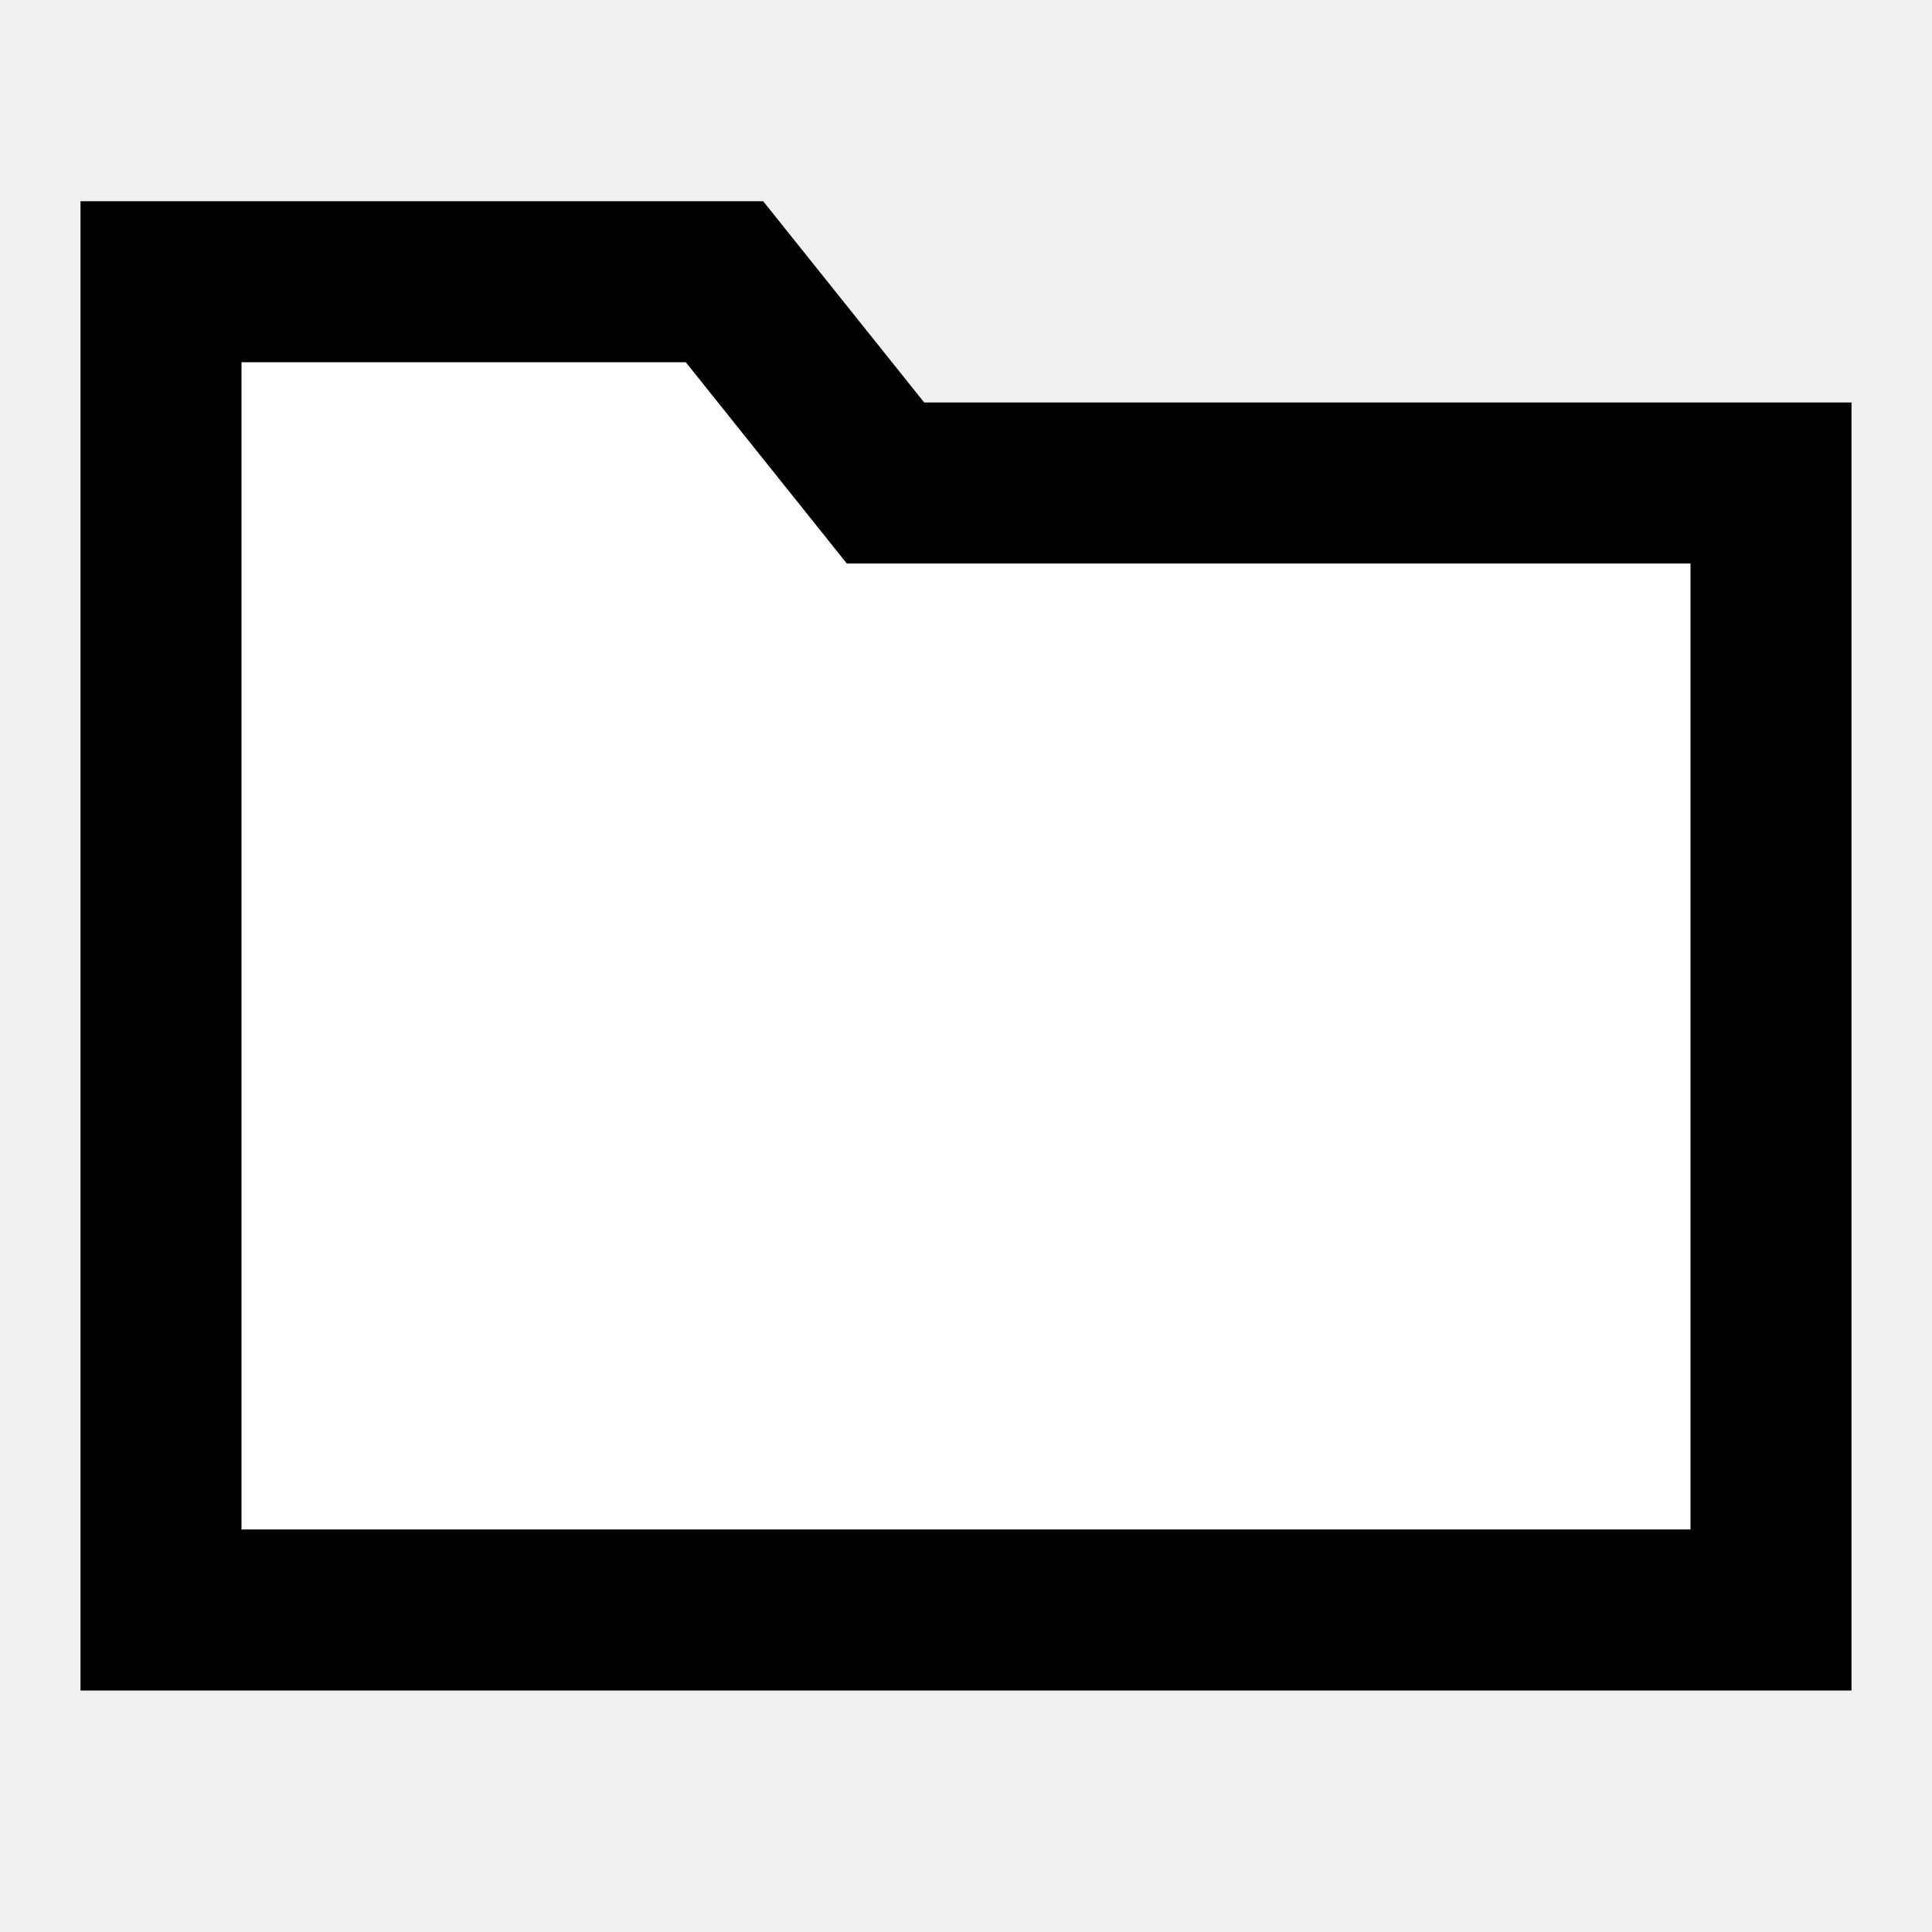
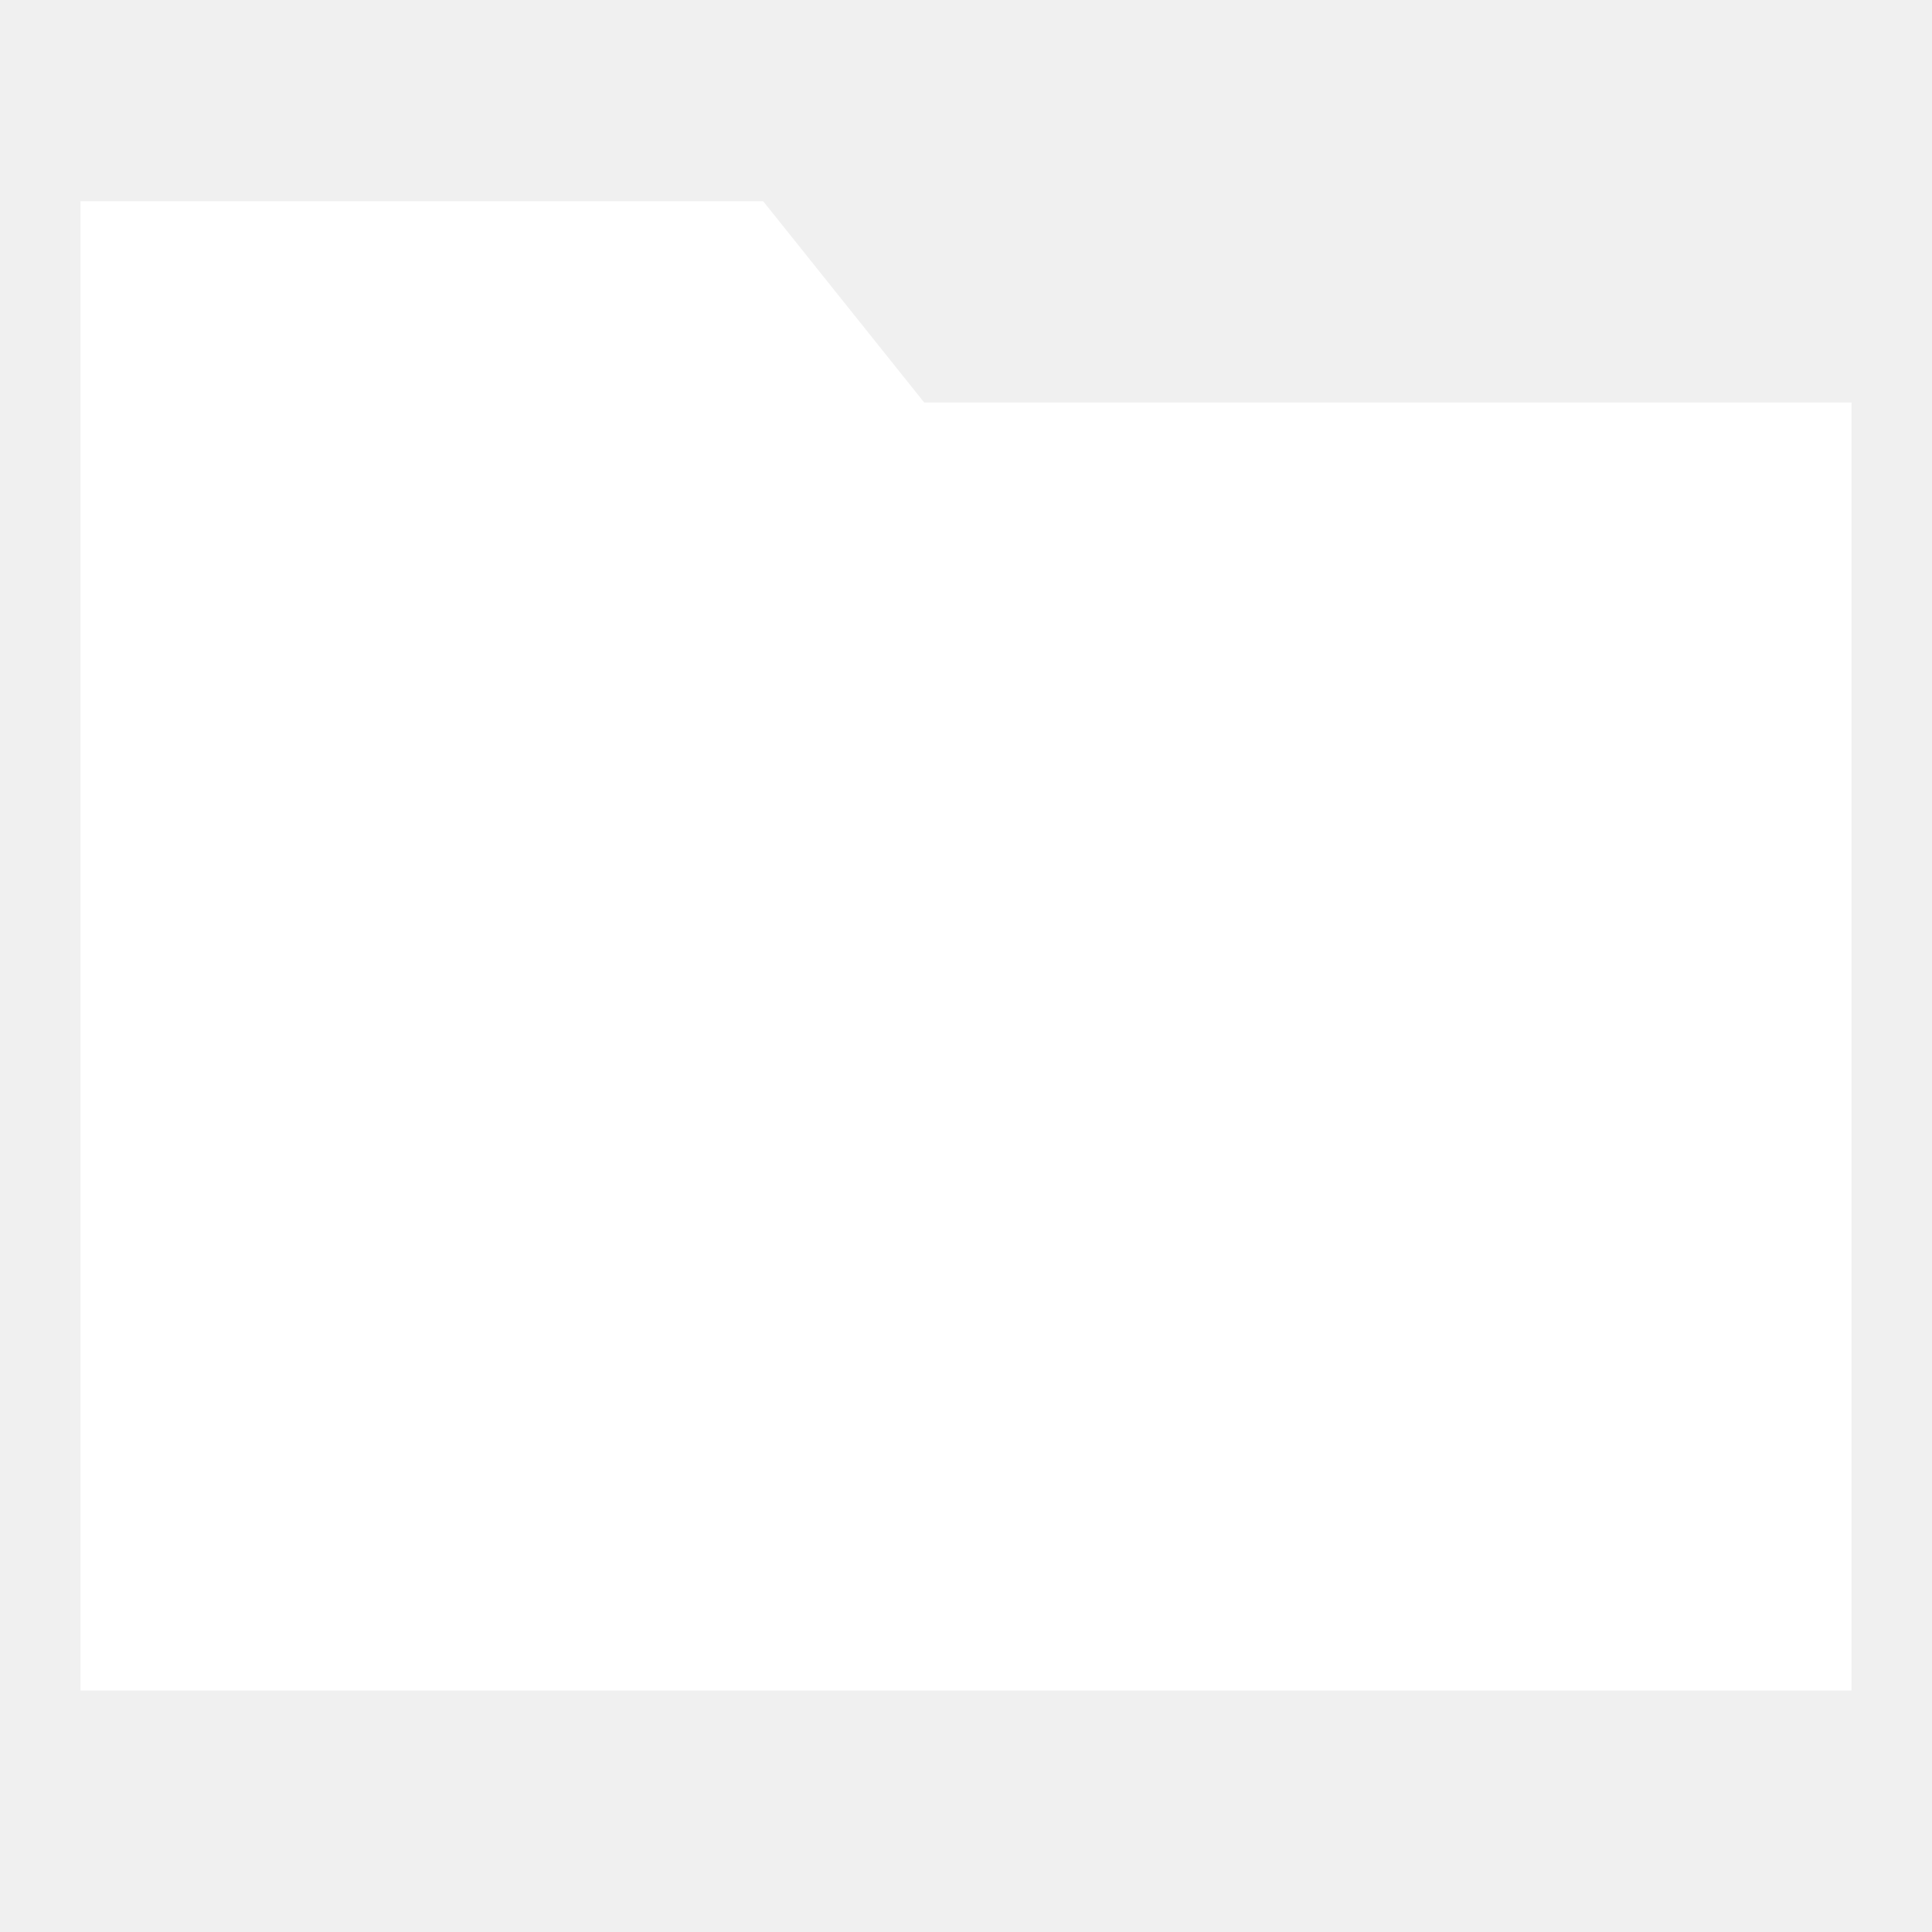
<svg xmlns="http://www.w3.org/2000/svg" width="24" height="24" viewBox="0 0 24 24" fill="none">
  <g id="folder">
    <path id="fill1" d="M2 3.5L9 3.5L11 6L22 6L22 20L2 20L2 3.5Z" fill="white" />
-     <path id="stroke1" d="M2 3.5H9L11 6H22V20H2V3.5Z" stroke="black" stroke-width="2" />
+     <path id="stroke1" d="M2 3.5H9L11 6H22V20H2V3.5Z" stroke="#FFFFFF" stroke-width="2" />
  </g>
</svg>
